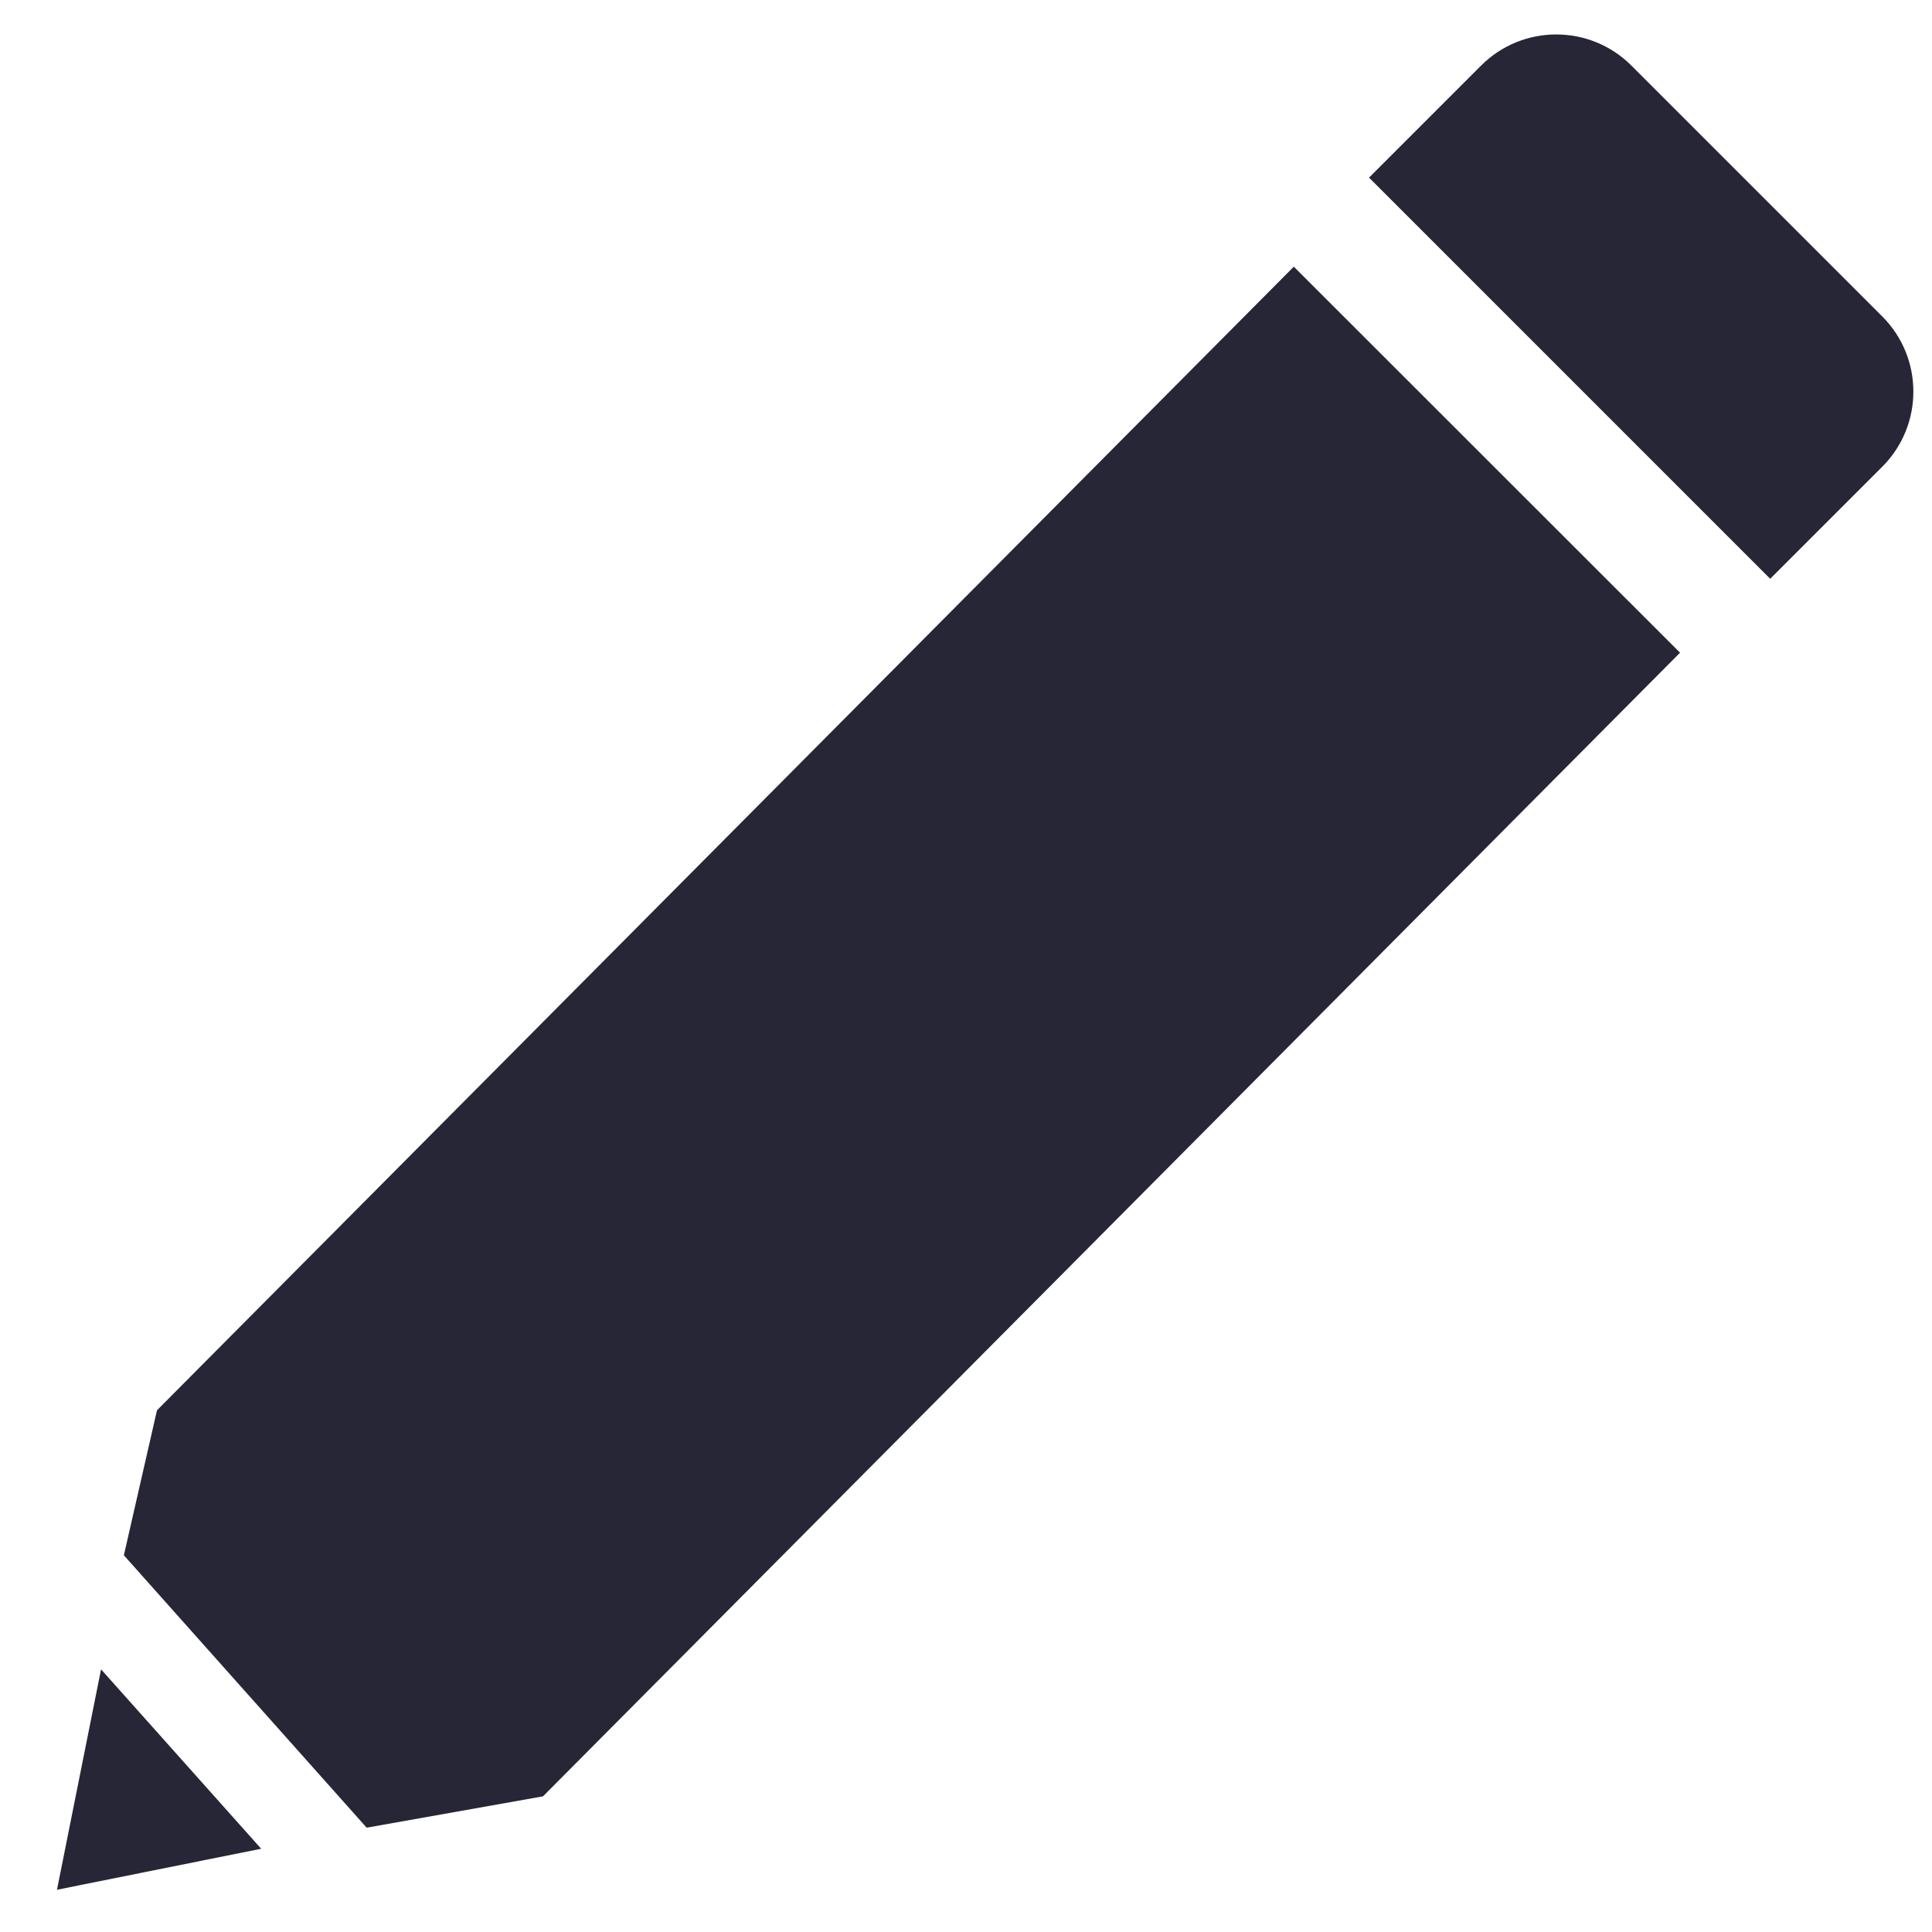
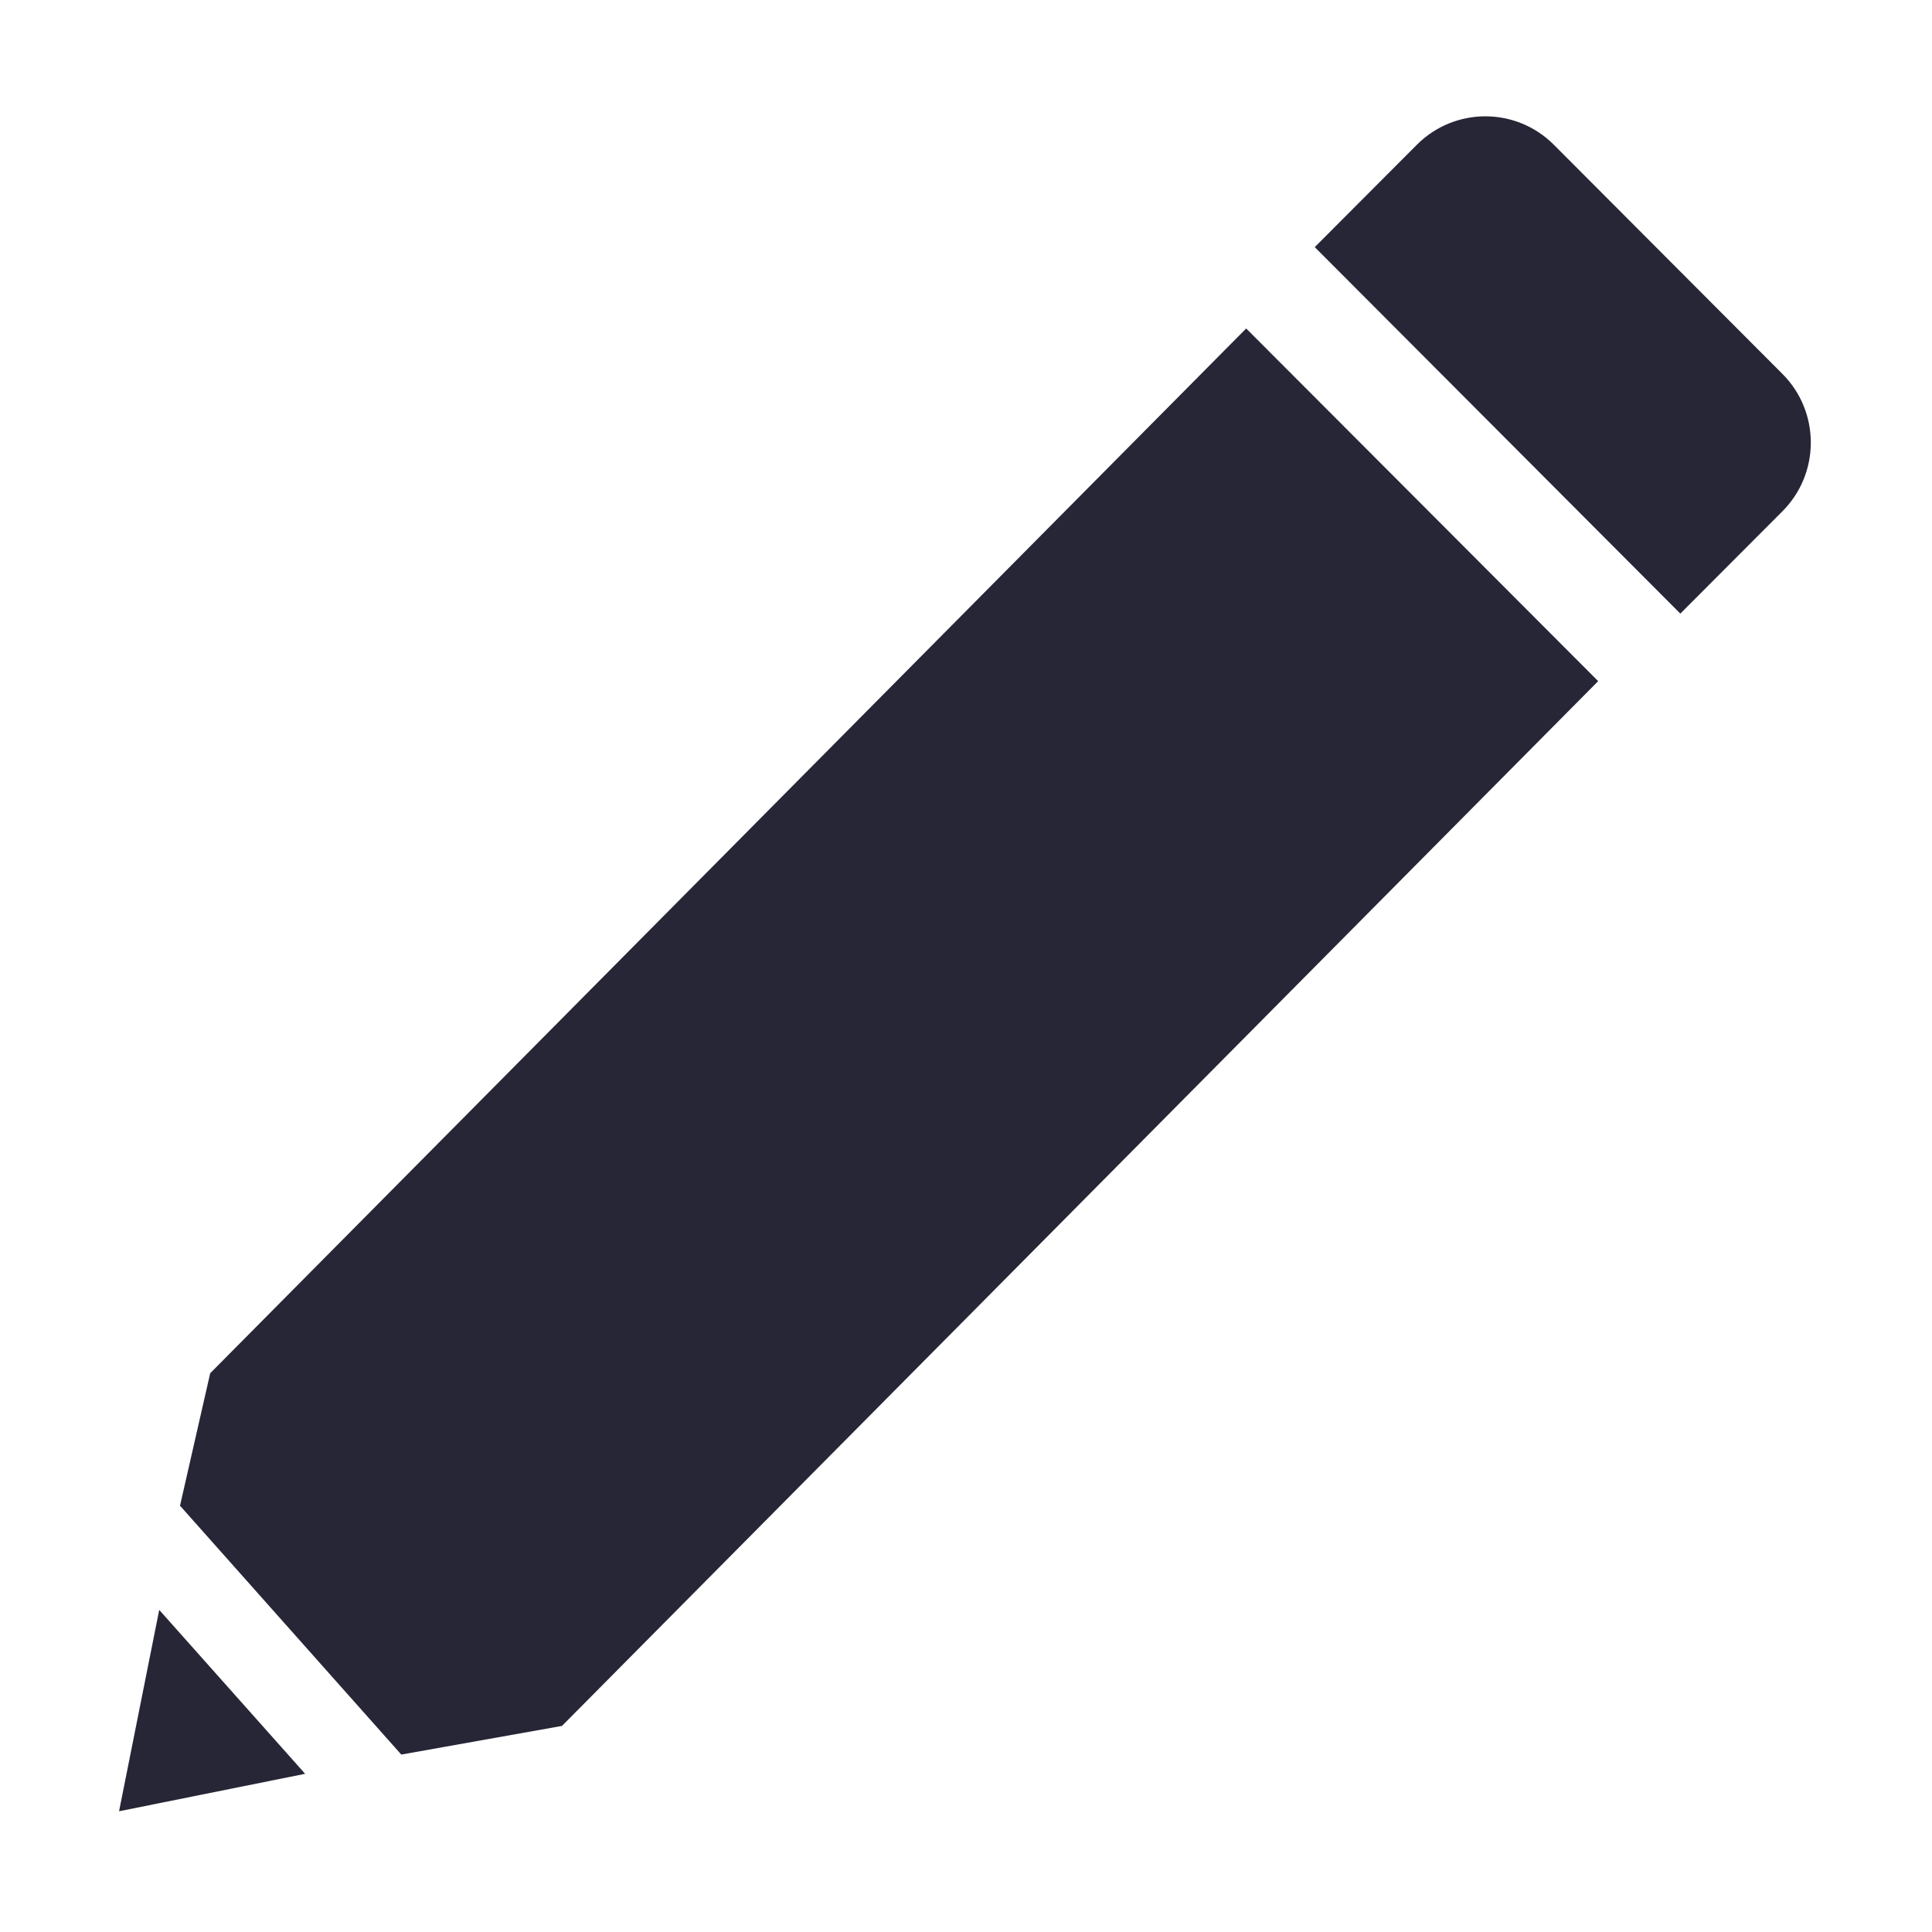
- <svg xmlns="http://www.w3.org/2000/svg" style="width:308px;height:308px;" version="1.1" id="图形" x="0px" y="0px" width="1024px" height="1024px" viewBox="0 0 1024 1024" enable-background="new 0 0 1024 1024" xml:space="preserve">
-   <path class="svgpath" data-index="path_0" fill="#272636" d="M83.204 747.482 65.652 824.328 194.342 968.714 287.804 952.092 890.458 345.948 685.74 141.344 83.204 747.482" />
-   <path class="svgpath" data-index="path_1" fill="#272636" d="M30.198 1001.612 138.428 979.876 53.559 884.78 30.198 1001.612" />
-   <path class="svgpath" data-index="path_2" fill="#272636" d="M997.65 167.732l-132.994-132.992c-21.97-21.972-57.664-21.972-79.634 0l-59.402 59.402 212.62 212.628 59.41-59.402c21.968-21.974 21.968-57.662 0-79.636" />
+ <svg xmlns="http://www.w3.org/2000/svg" version="1.1" id="图形" x="0px" y="0px" width="1000.636px" height="1000.678px" viewBox="15.167 -16.333 1000.636 1000.678" enable-background="new 15.167 -16.333 1000.636 1000.678" xml:space="preserve">
+   <path fill="#272636" d="M124.035,694.937l-15.631,68.605L223.01,892.444l83.233-14.839l536.698-541.142L660.629,153.801  L124.035,694.937" />
+   <path fill="#272636" d="M76.831,921.814l96.385-19.405l-75.581-84.898L76.831,921.814" />
+   <path fill="#272636" d="M938.403,177.359L819.964,58.629c-19.566-19.616-51.353-19.616-70.919,0l-52.901,53.032l189.35,189.826  l52.908-53.032C957.966,228.837,957.966,196.976,938.403,177.359" />
</svg>
